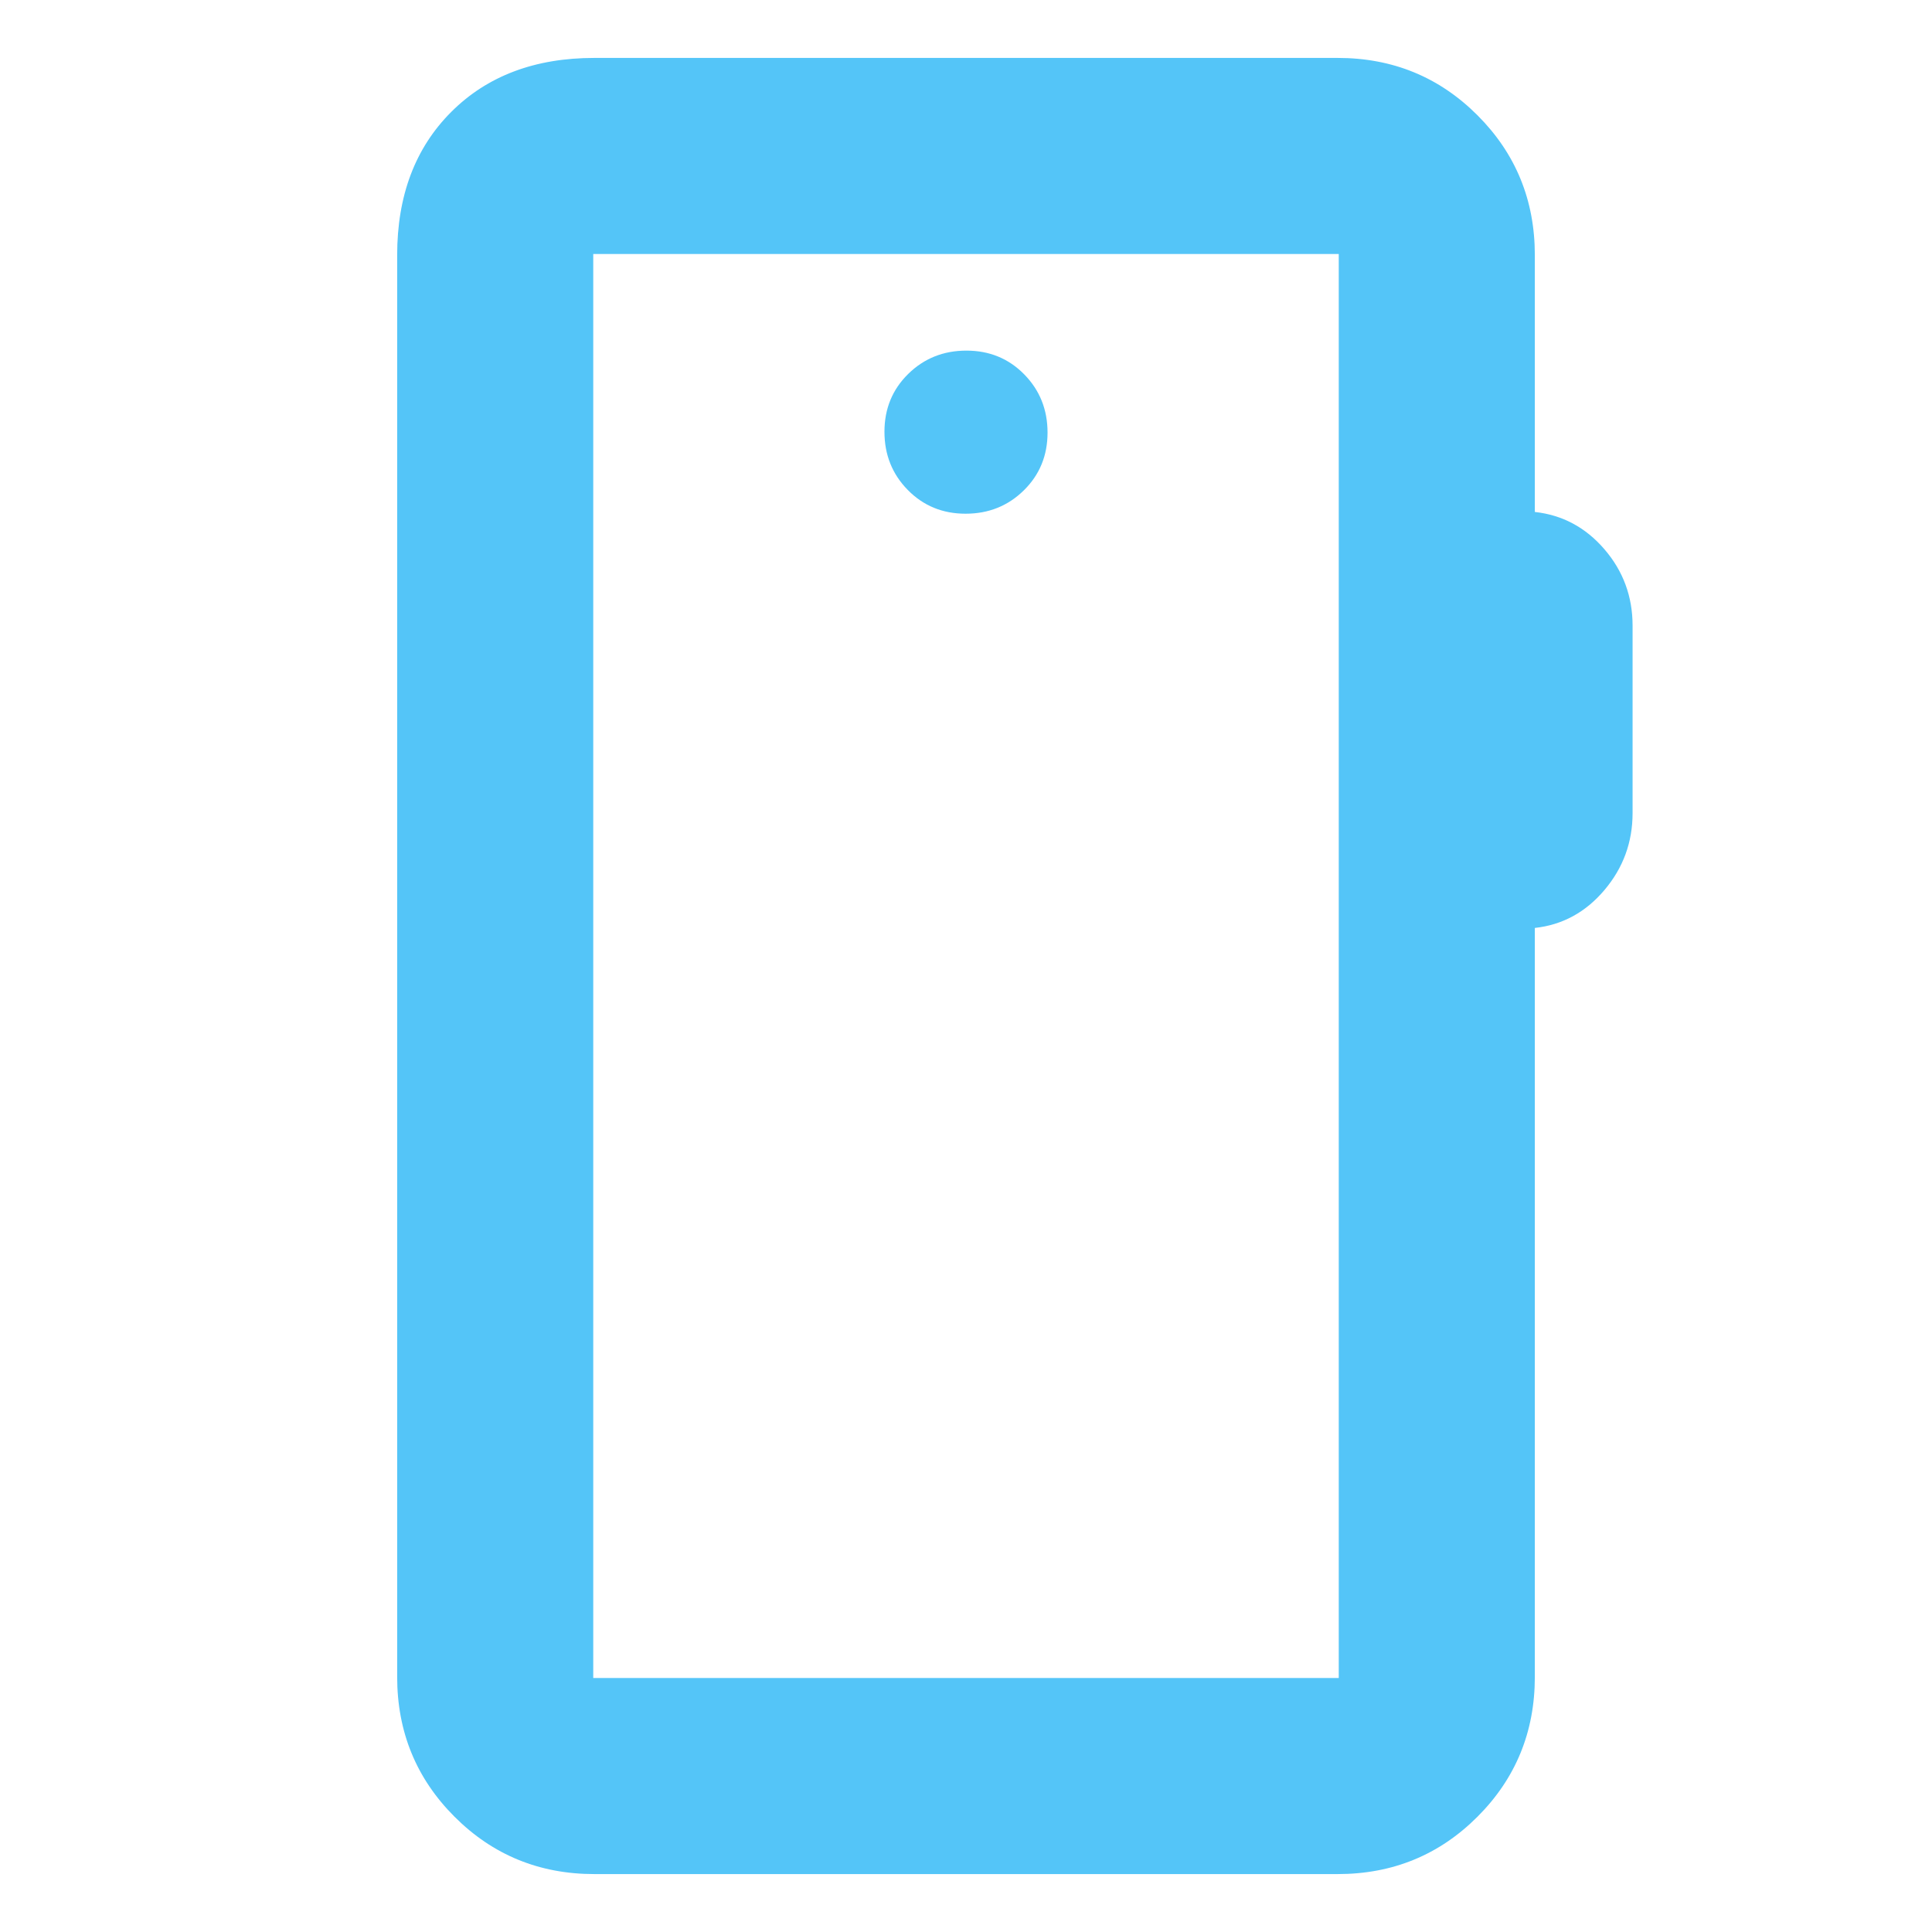
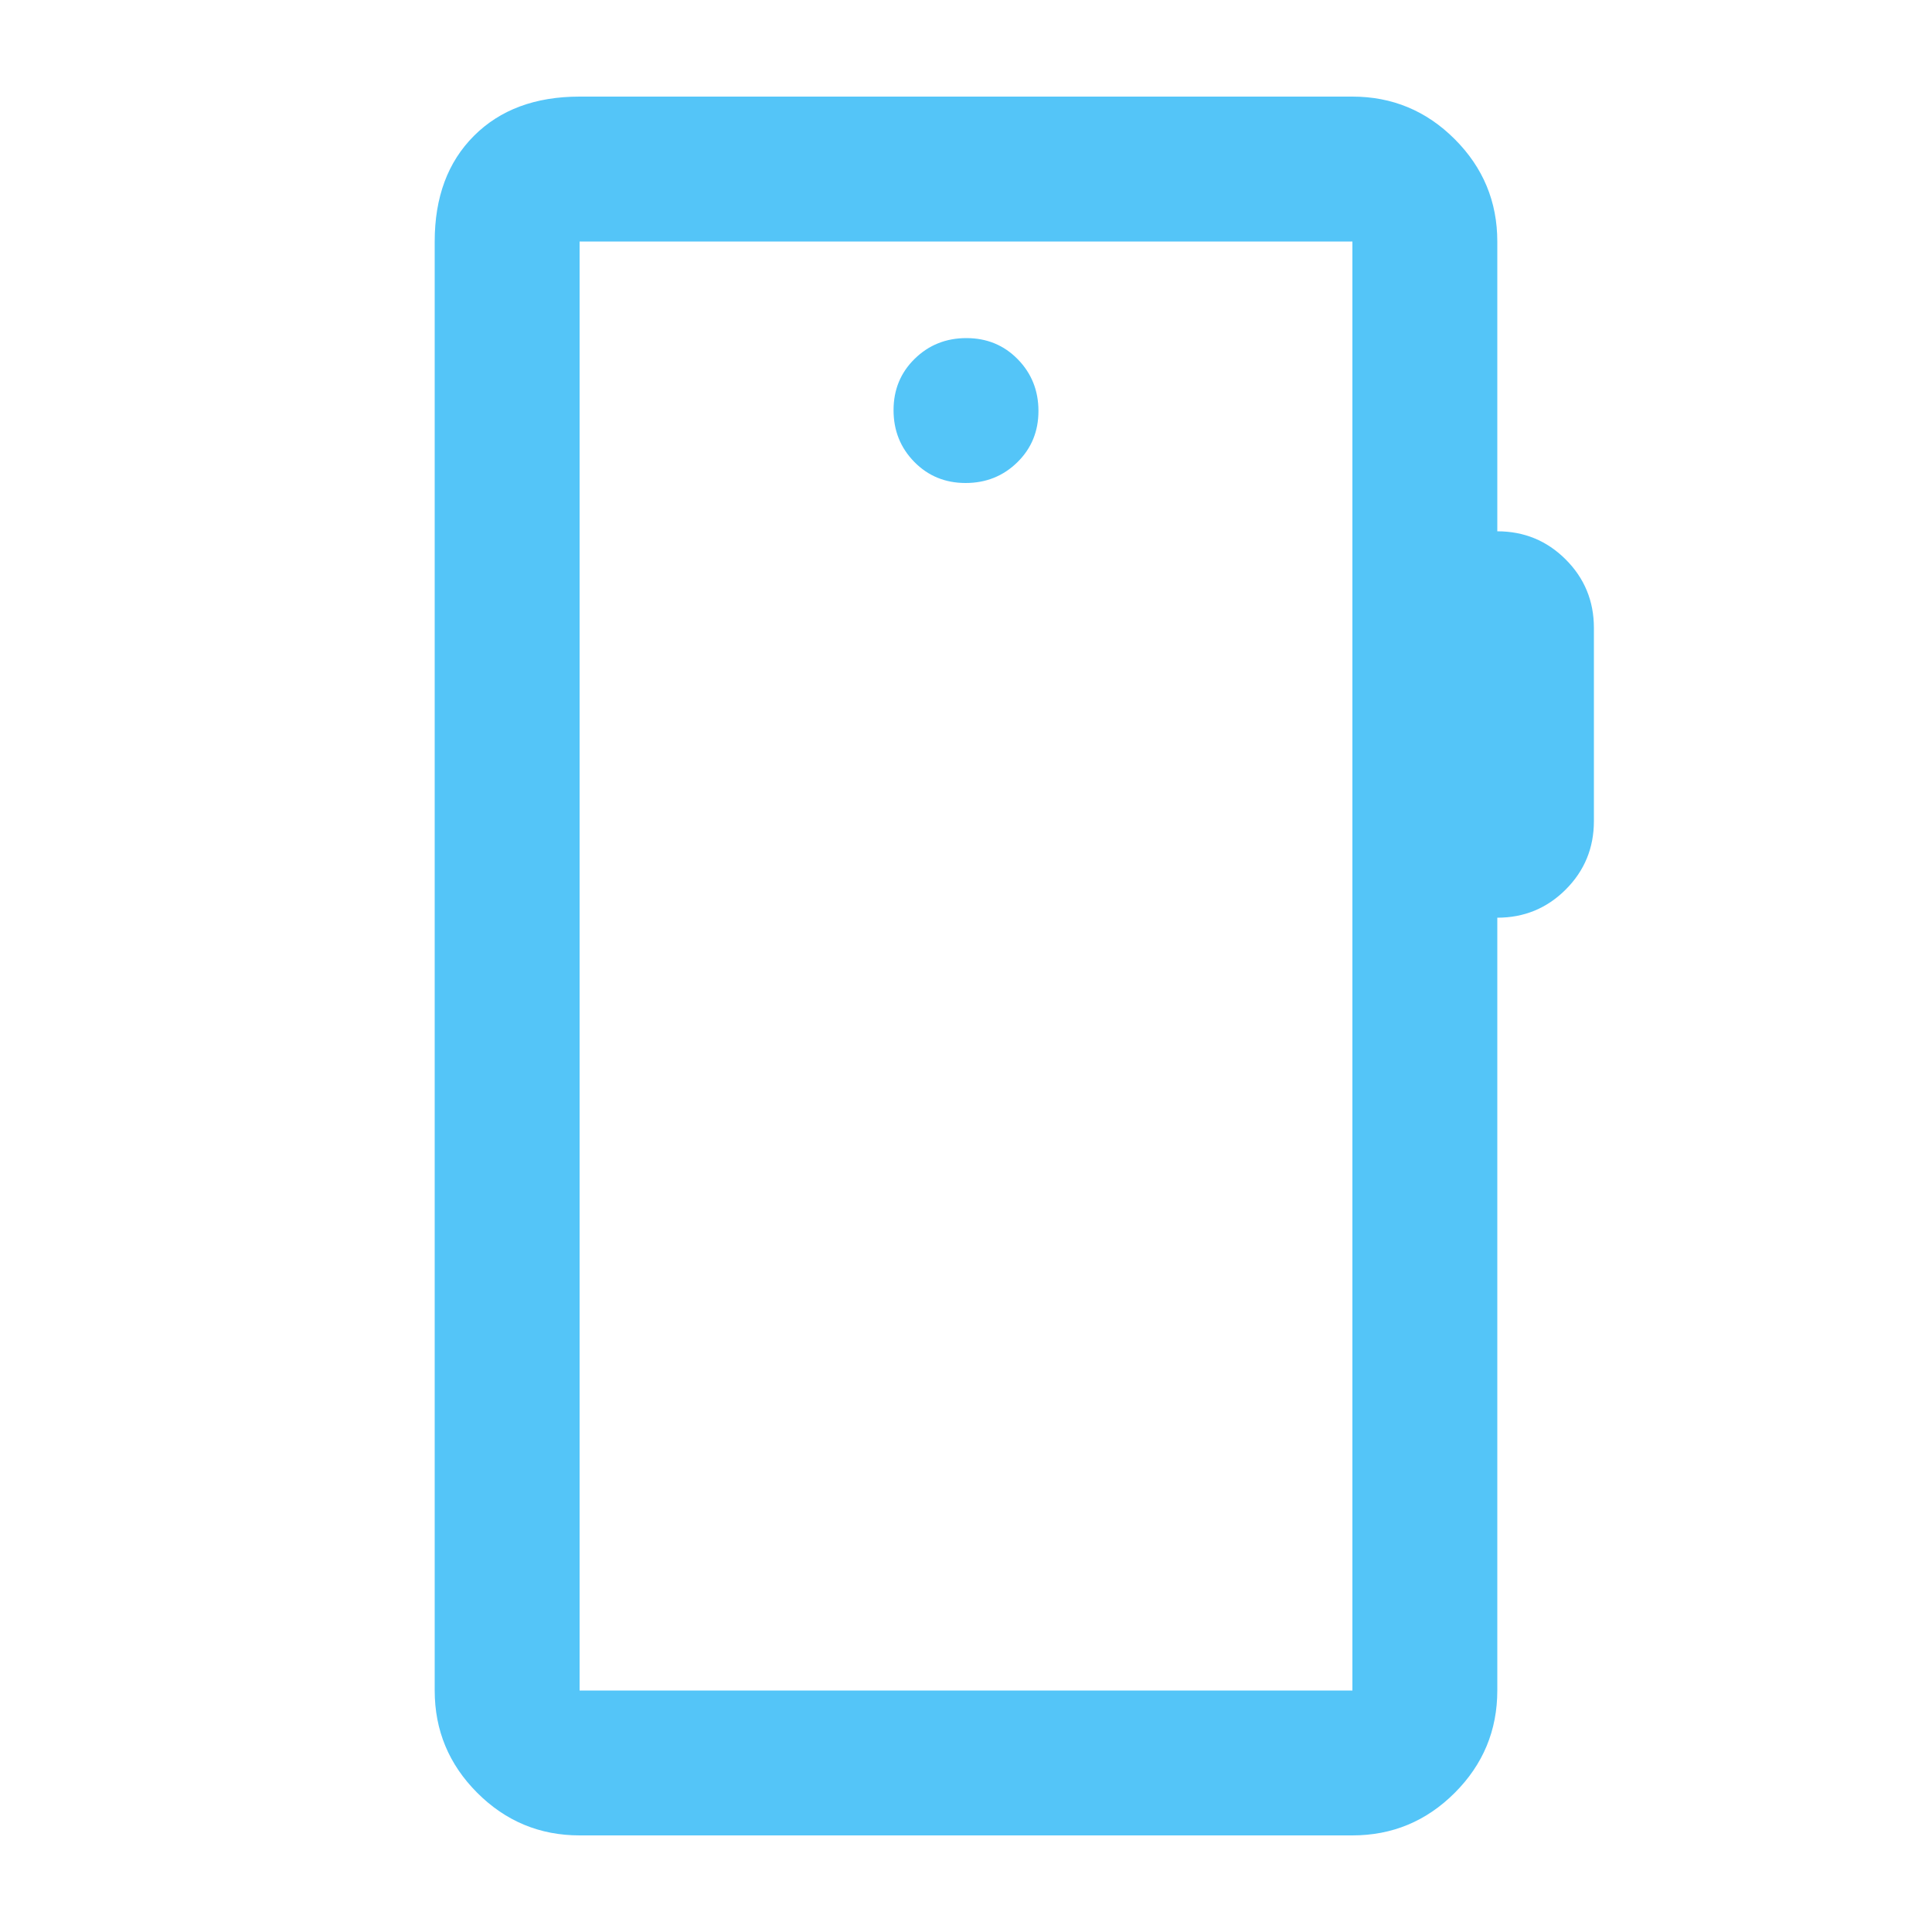
<svg xmlns="http://www.w3.org/2000/svg" height="20px" viewBox="0 -960 960 960" width="20px" fill="#54C5F8">
-   <path d="M295.35-28.78q-41.01 0-69.5-28.5-28.5-28.5-28.5-69.5v-706.44q0-44.3 26.85-71.15 26.84-26.85 71.15-26.85h369.3q41.01 0 69.5 28.5 28.5 28.5 28.5 69.5v127.61q20.57 2.26 34.57 18.52 14 16.26 14 37.96v93.17q0 21.7-14 38.24-14 16.55-34.57 18.81v372.13q0 41-28.5 69.5-28.49 28.5-69.5 28.5h-369.3Zm-.57-97.44h370.44v-707.56H294.78v707.56Zm0 0v-707.56 707.56Zm185.01-578.52q17.13 0 28.93-11.59t11.8-28.72q0-17.13-11.59-28.93t-28.72-11.8q-17.13 0-28.93 11.59t-11.8 28.72q0 17.13 11.59 28.93t28.72 11.8Z" />
+   <path d="M288-48q-29.7 0-50.85-21.15Q216-90.3 216-120v-720q0-33 19.5-52.5T288-912h384q29.7 0 50.85 21.15Q744-869.7 744-840v144q20 0 34 14t14 34v96q0 20-14 34t-34 14v384q0 29.7-21.15 50.85Q701.7-48 672-48H288Zm0-72h384v-720H288v720Zm0 0v-720 720Zm191.79-600q15.21 0 25.71-10.29t10.5-25.5q0-15.21-10.29-25.71t-25.5-10.5q-15.21 0-25.71 10.29t-10.5 25.5q0 15.21 10.29 25.71t25.5 10.5Z" />
</svg>
